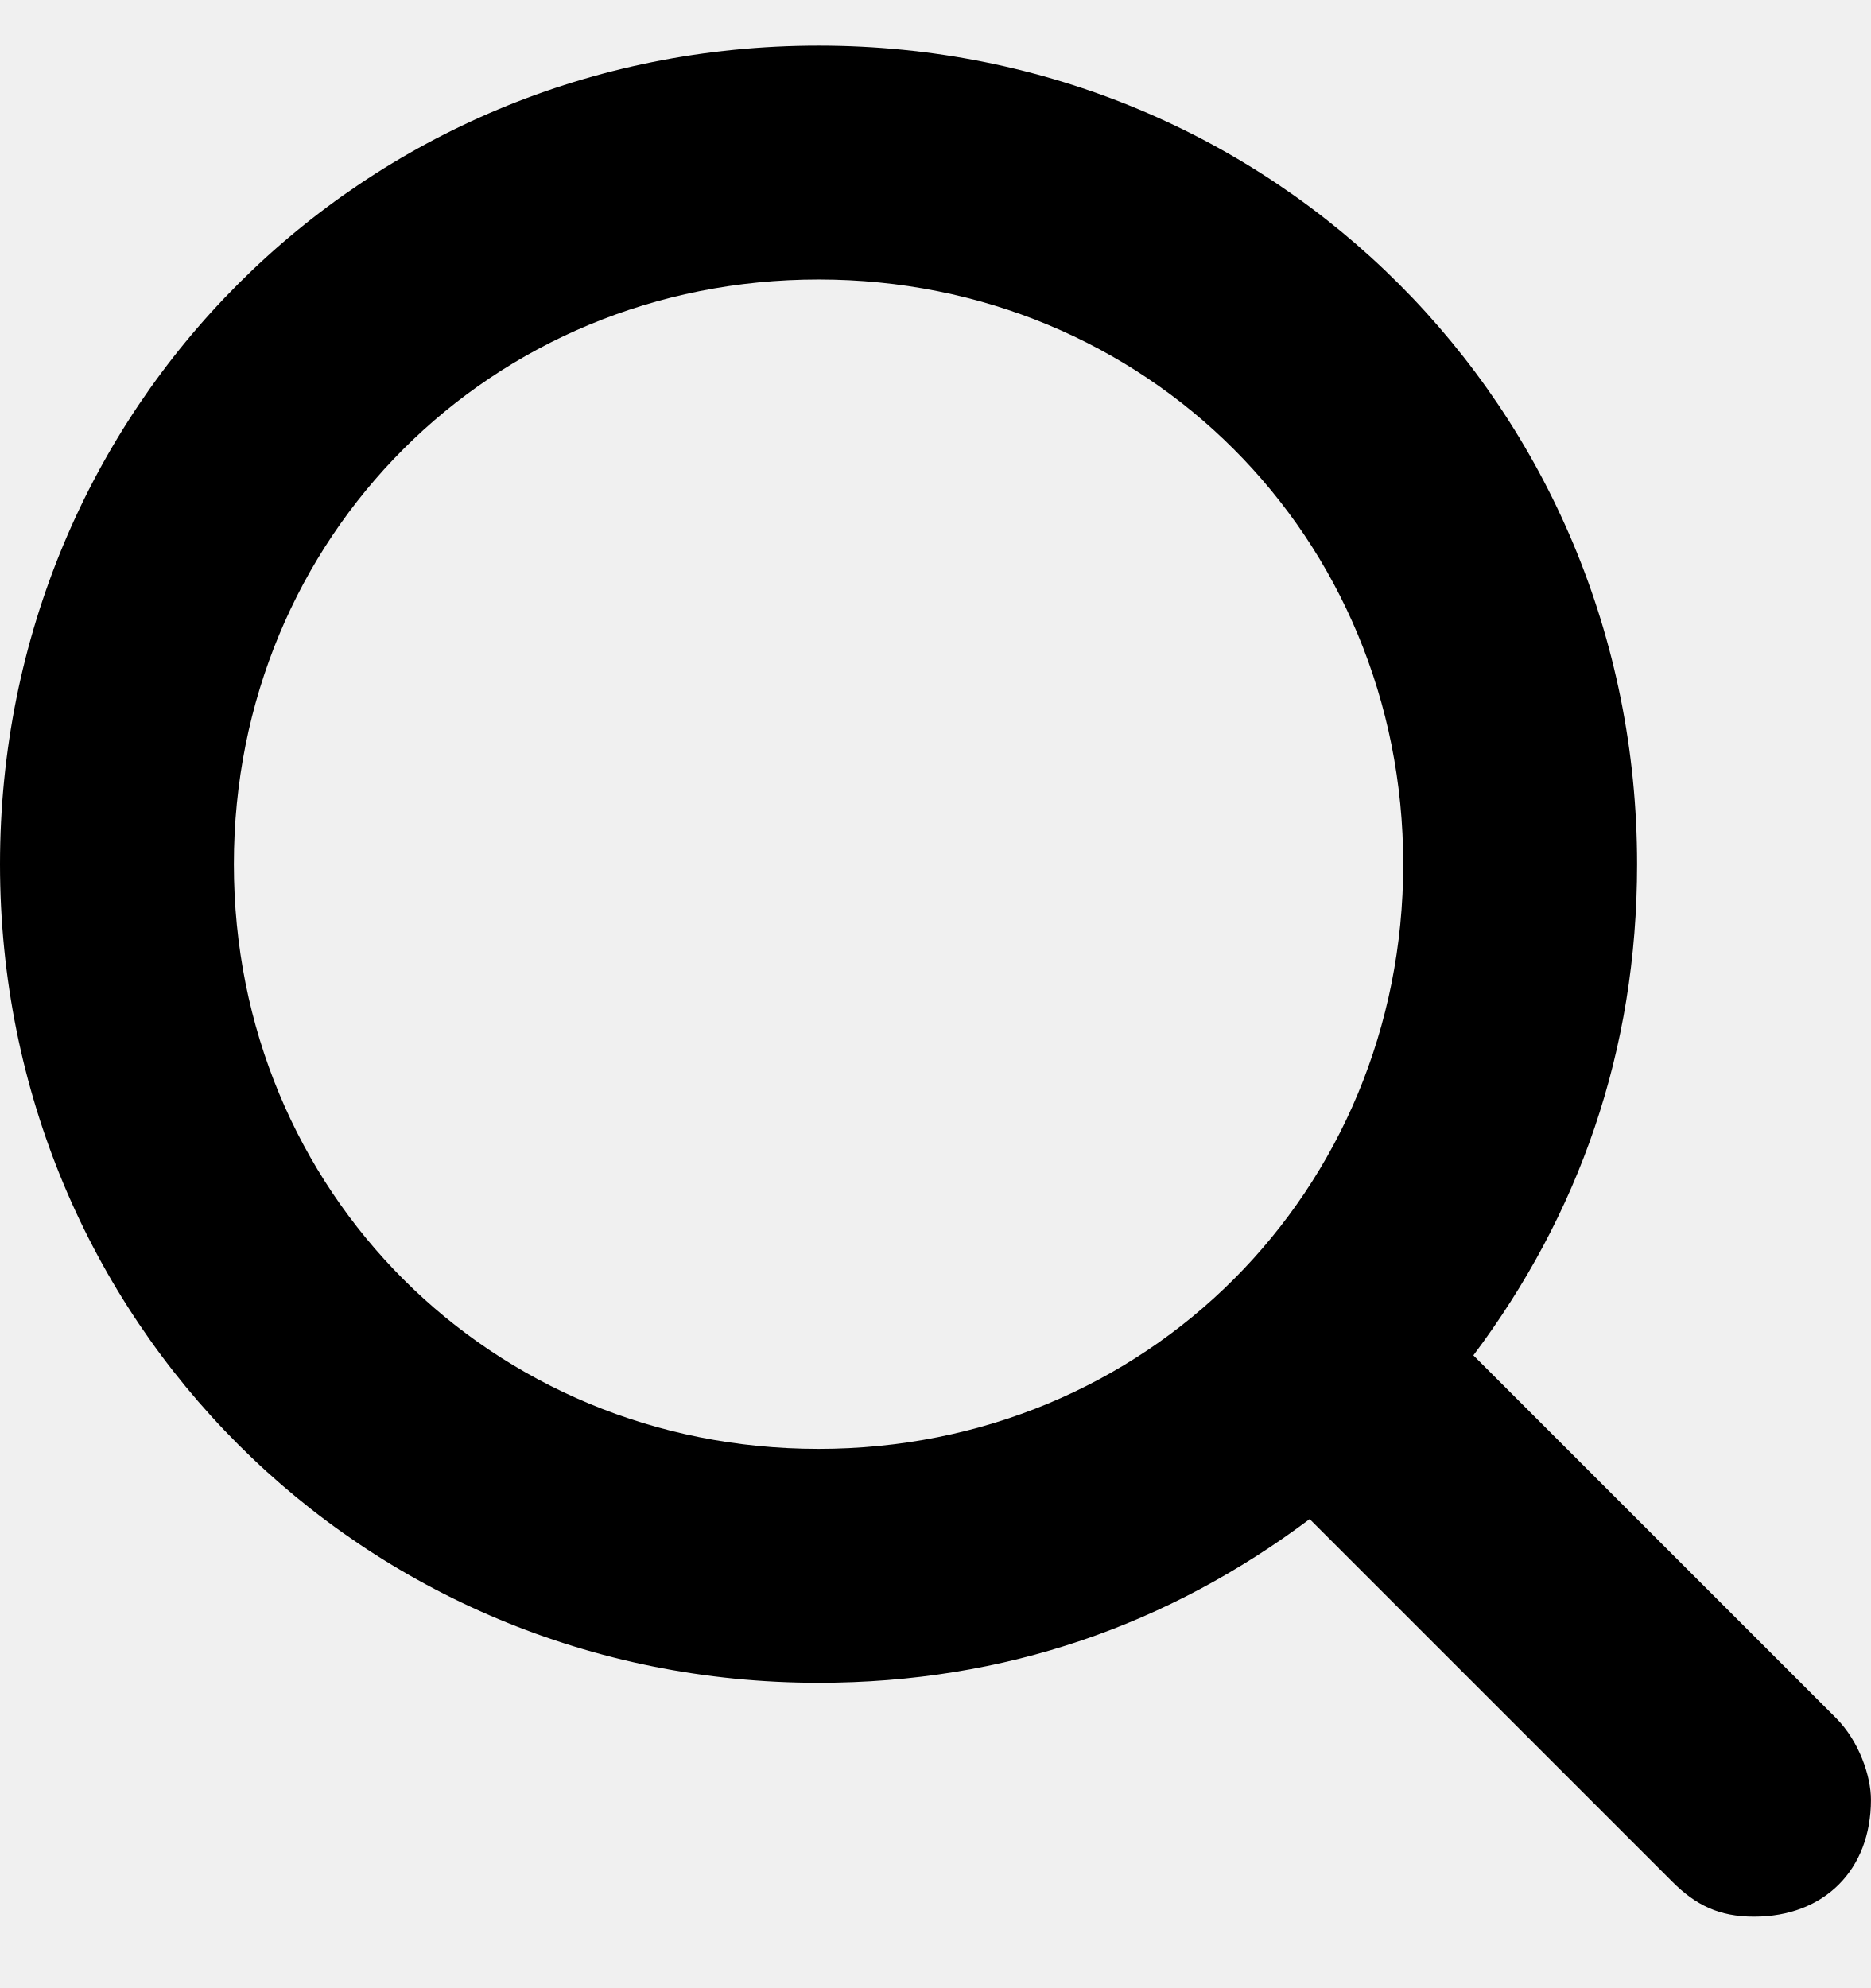
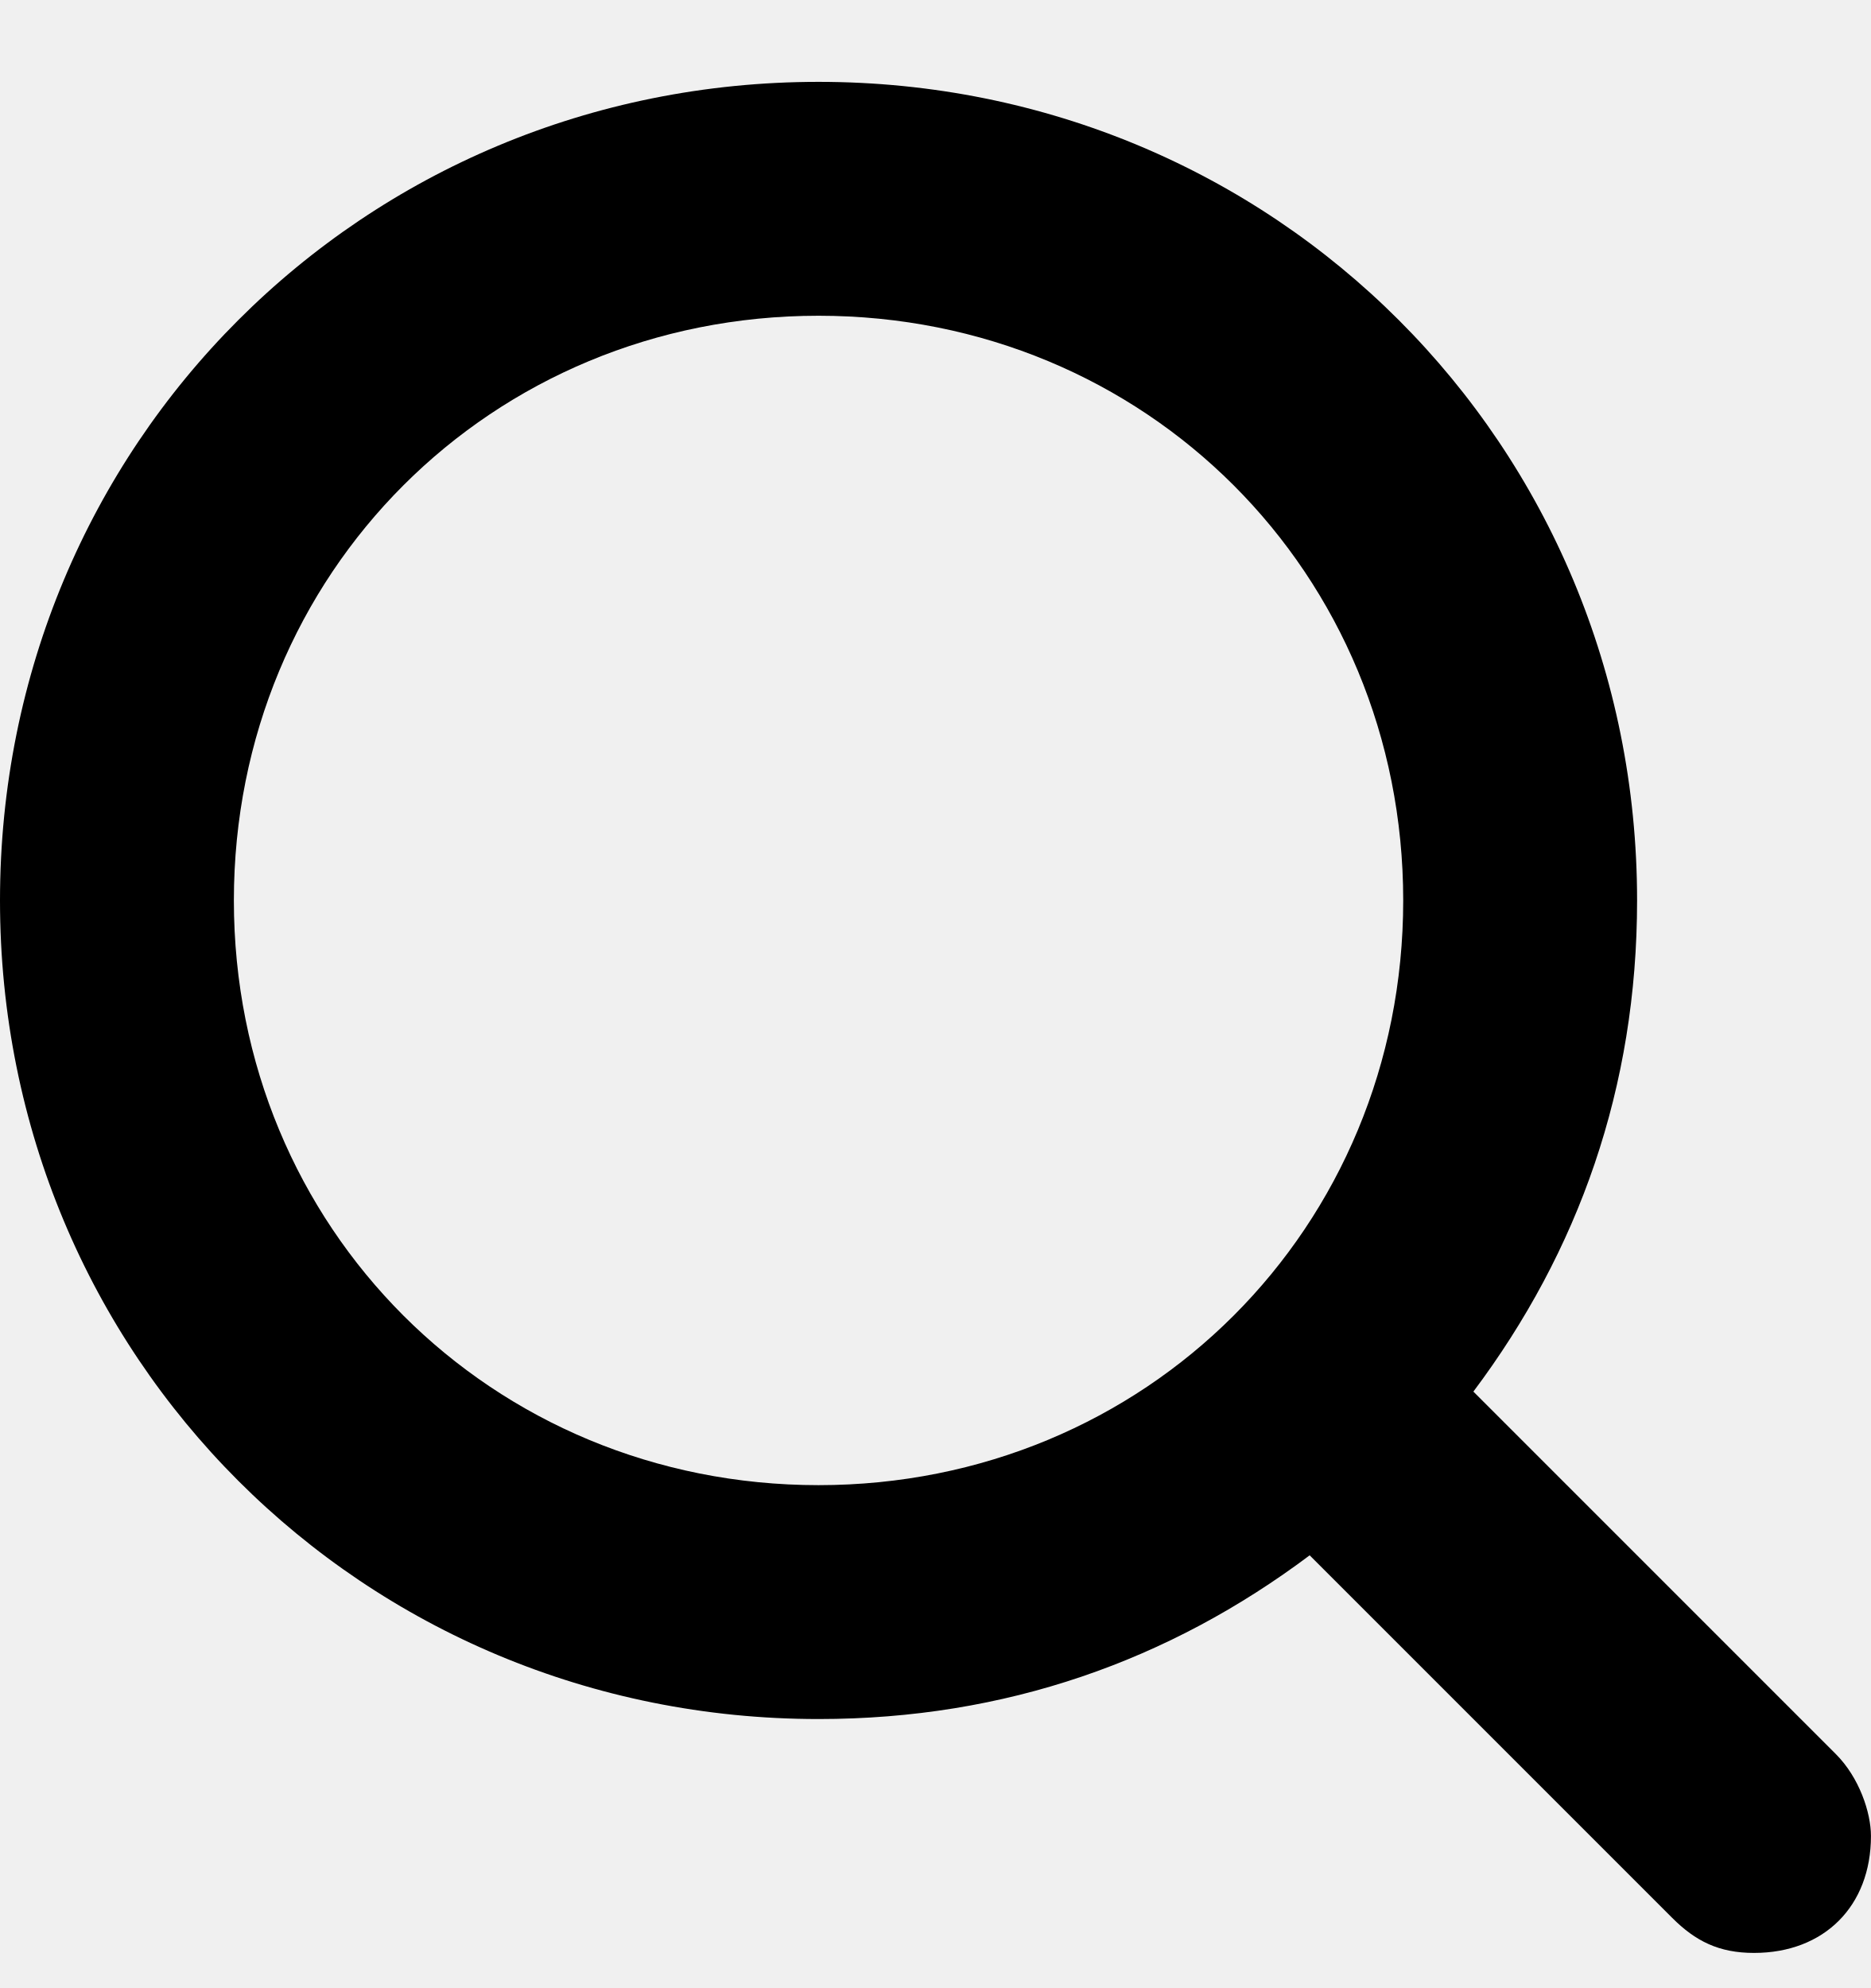
- <svg xmlns="http://www.w3.org/2000/svg" width="16" height="17" fill="none">
-   <g clip-path="url(#a)">
-     <path d="m15.7 14.69-3.1-3.1c.9-1.2 1.4-2.6 1.4-4.2 0-3.9-3.1-7-7-7s-7 3.1-7 7 3.1 7 7 7c1.6 0 3-.5 4.2-1.4l3.1 3.1c.2.2.4.3.7.3.6 0 1-.4 1-1 0-.2-.1-.5-.3-.7ZM2 7.39c0-2.8 2.2-5 5-5s5 2.2 5 5-2.2 5-5 5-5-2.2-5-5Z" fill="#000" />
-   </g>
-   <defs>
-     <clipPath id="a">
-       <path fill="#fff" transform="translate(0 .39)" d="M0 0h16v16H0z" />
-     </clipPath>
-   </defs>
+ <svg xmlns="http://www.w3.org/2000/svg" width="16" height="17" viewBox="0 0 16 17" fill="none">
+   <path d="m15.7 15-3.1-3.1c.9-1.2 1.4-2.6 1.4-4.2 0-3.9-3.1-7-7-7s-7 3.1-7 7 3.1 7 7 7c1.6 0 3-.5 4.2-1.4l3.1 3.1c.2.2.4.3.7.3.6 0 1-.4 1-1 0-.2-.1-.5-.3-.7ZM2 7.7c0-2.8 2.2-5 5-5s5 2.2 5 5-2.2 5-5 5-5-2.2-5-5Z" fill="#000" />
</svg>
